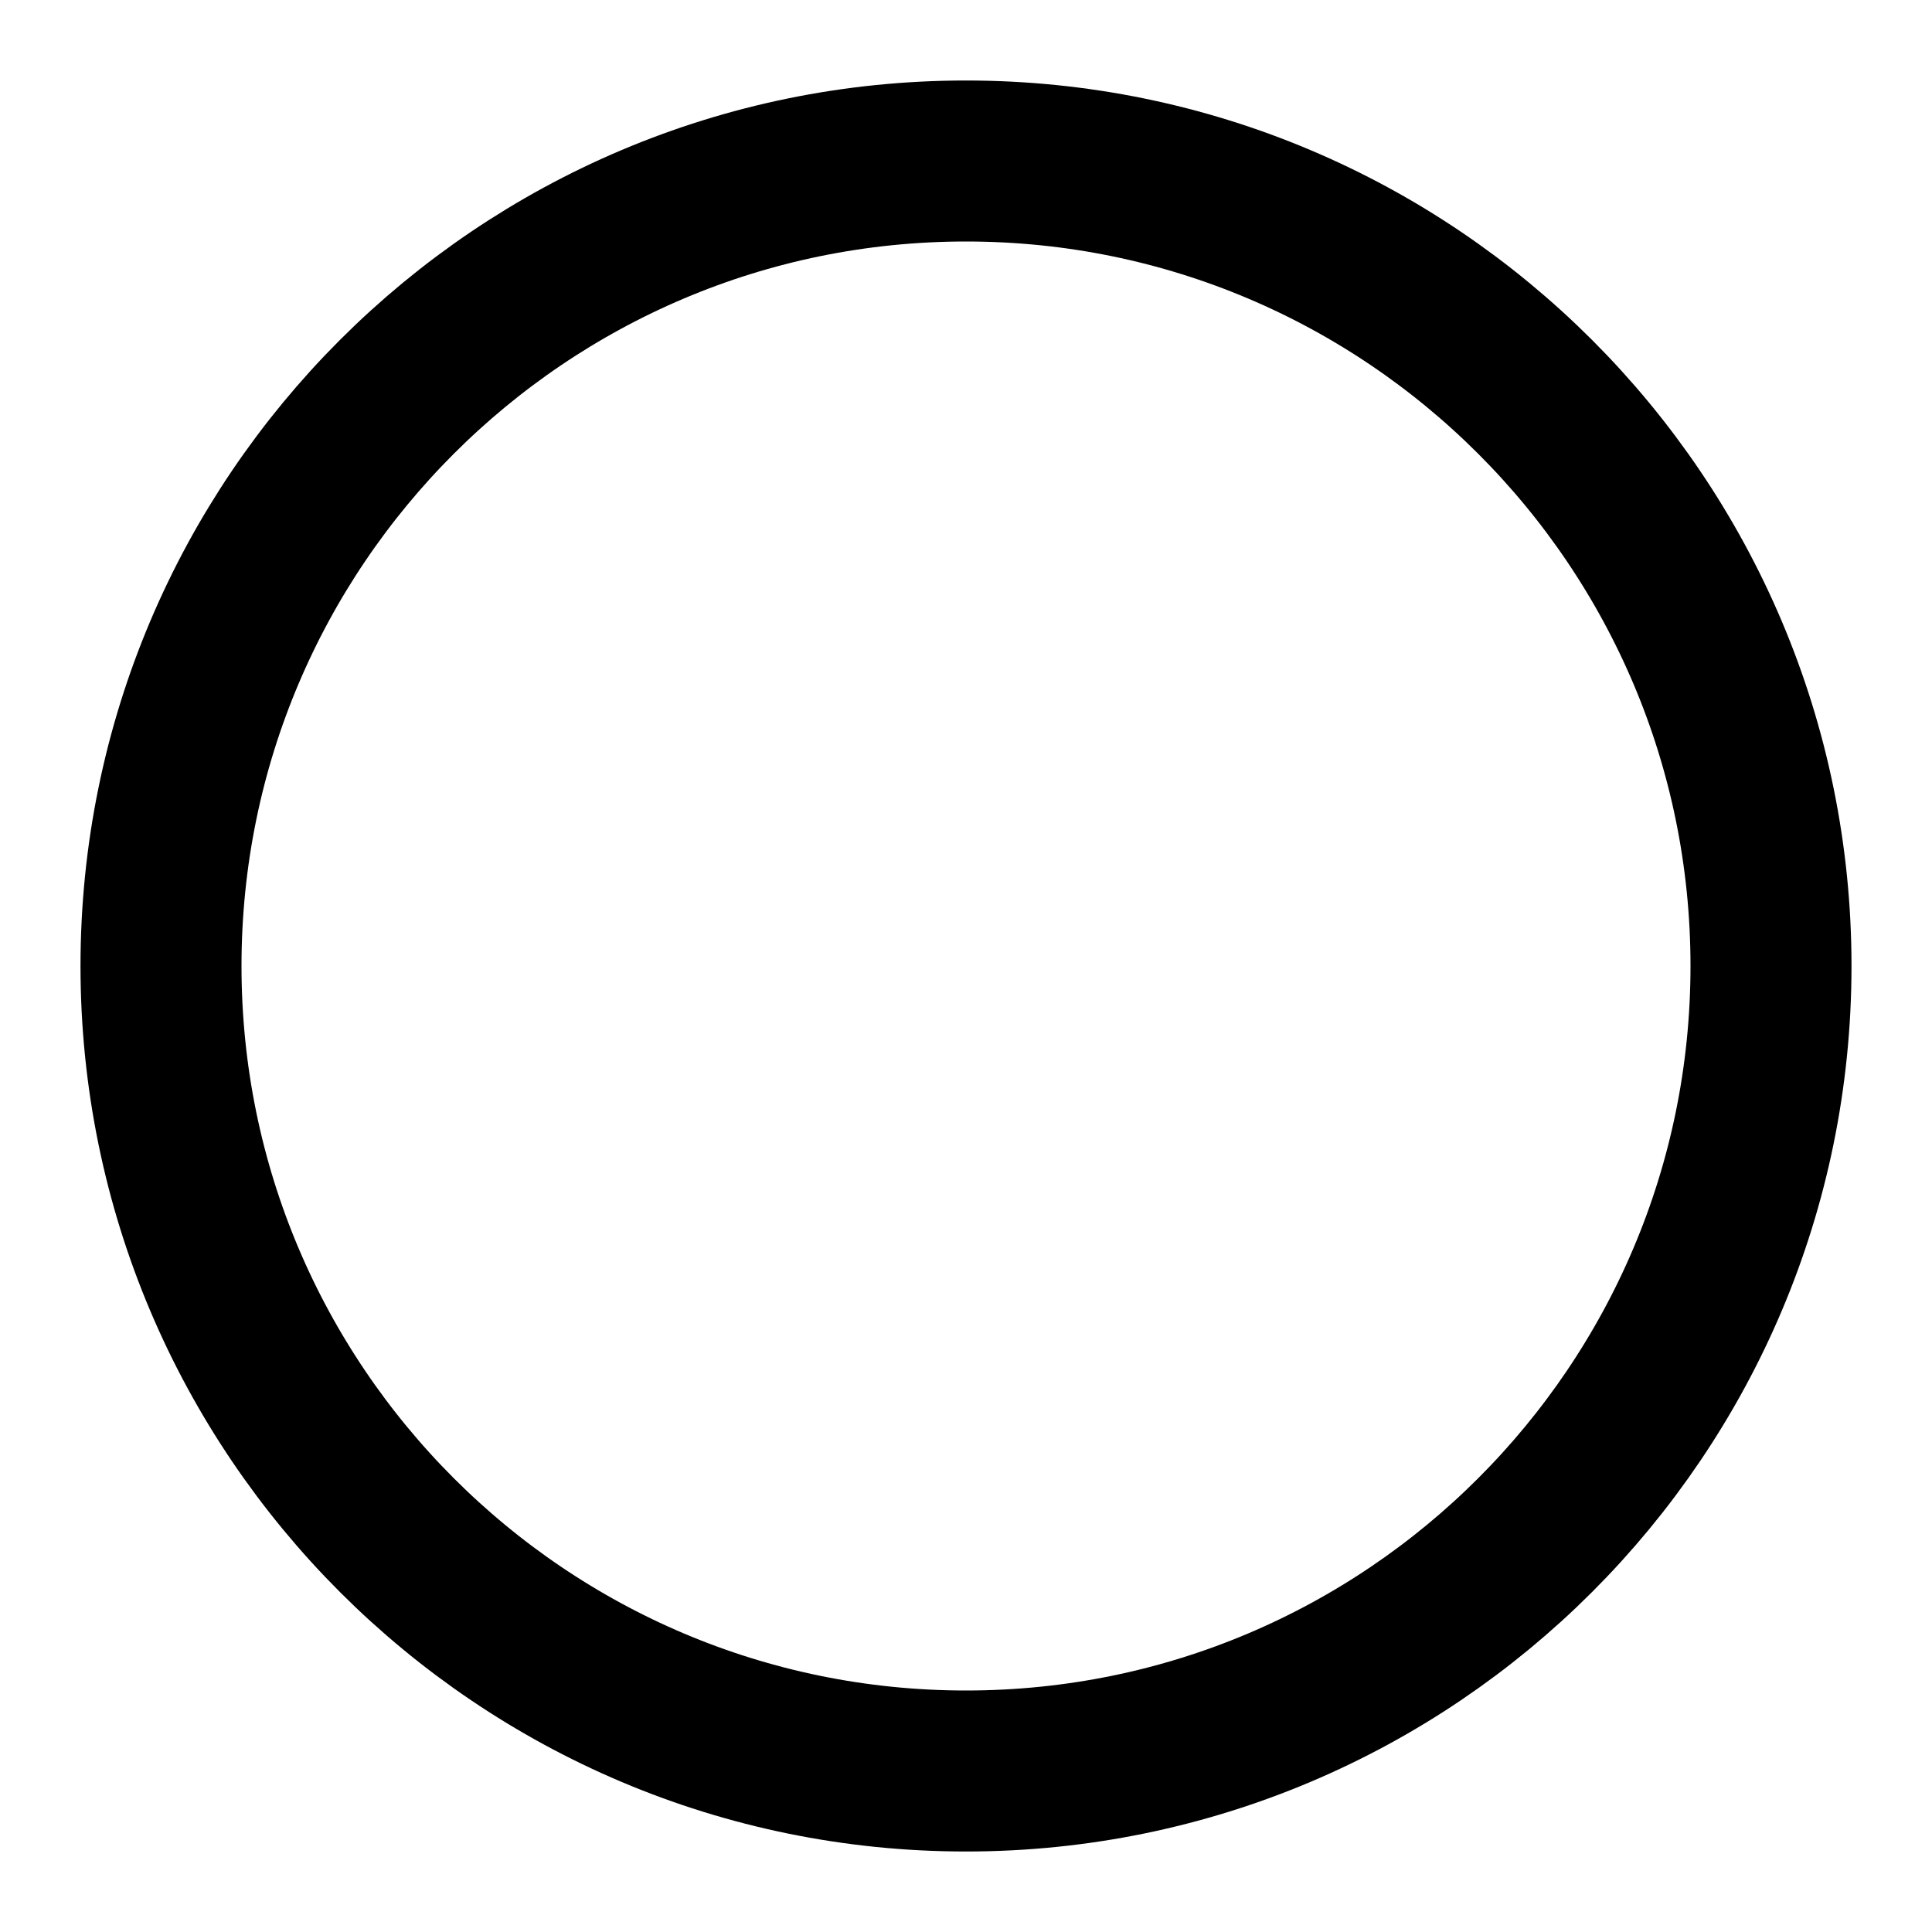
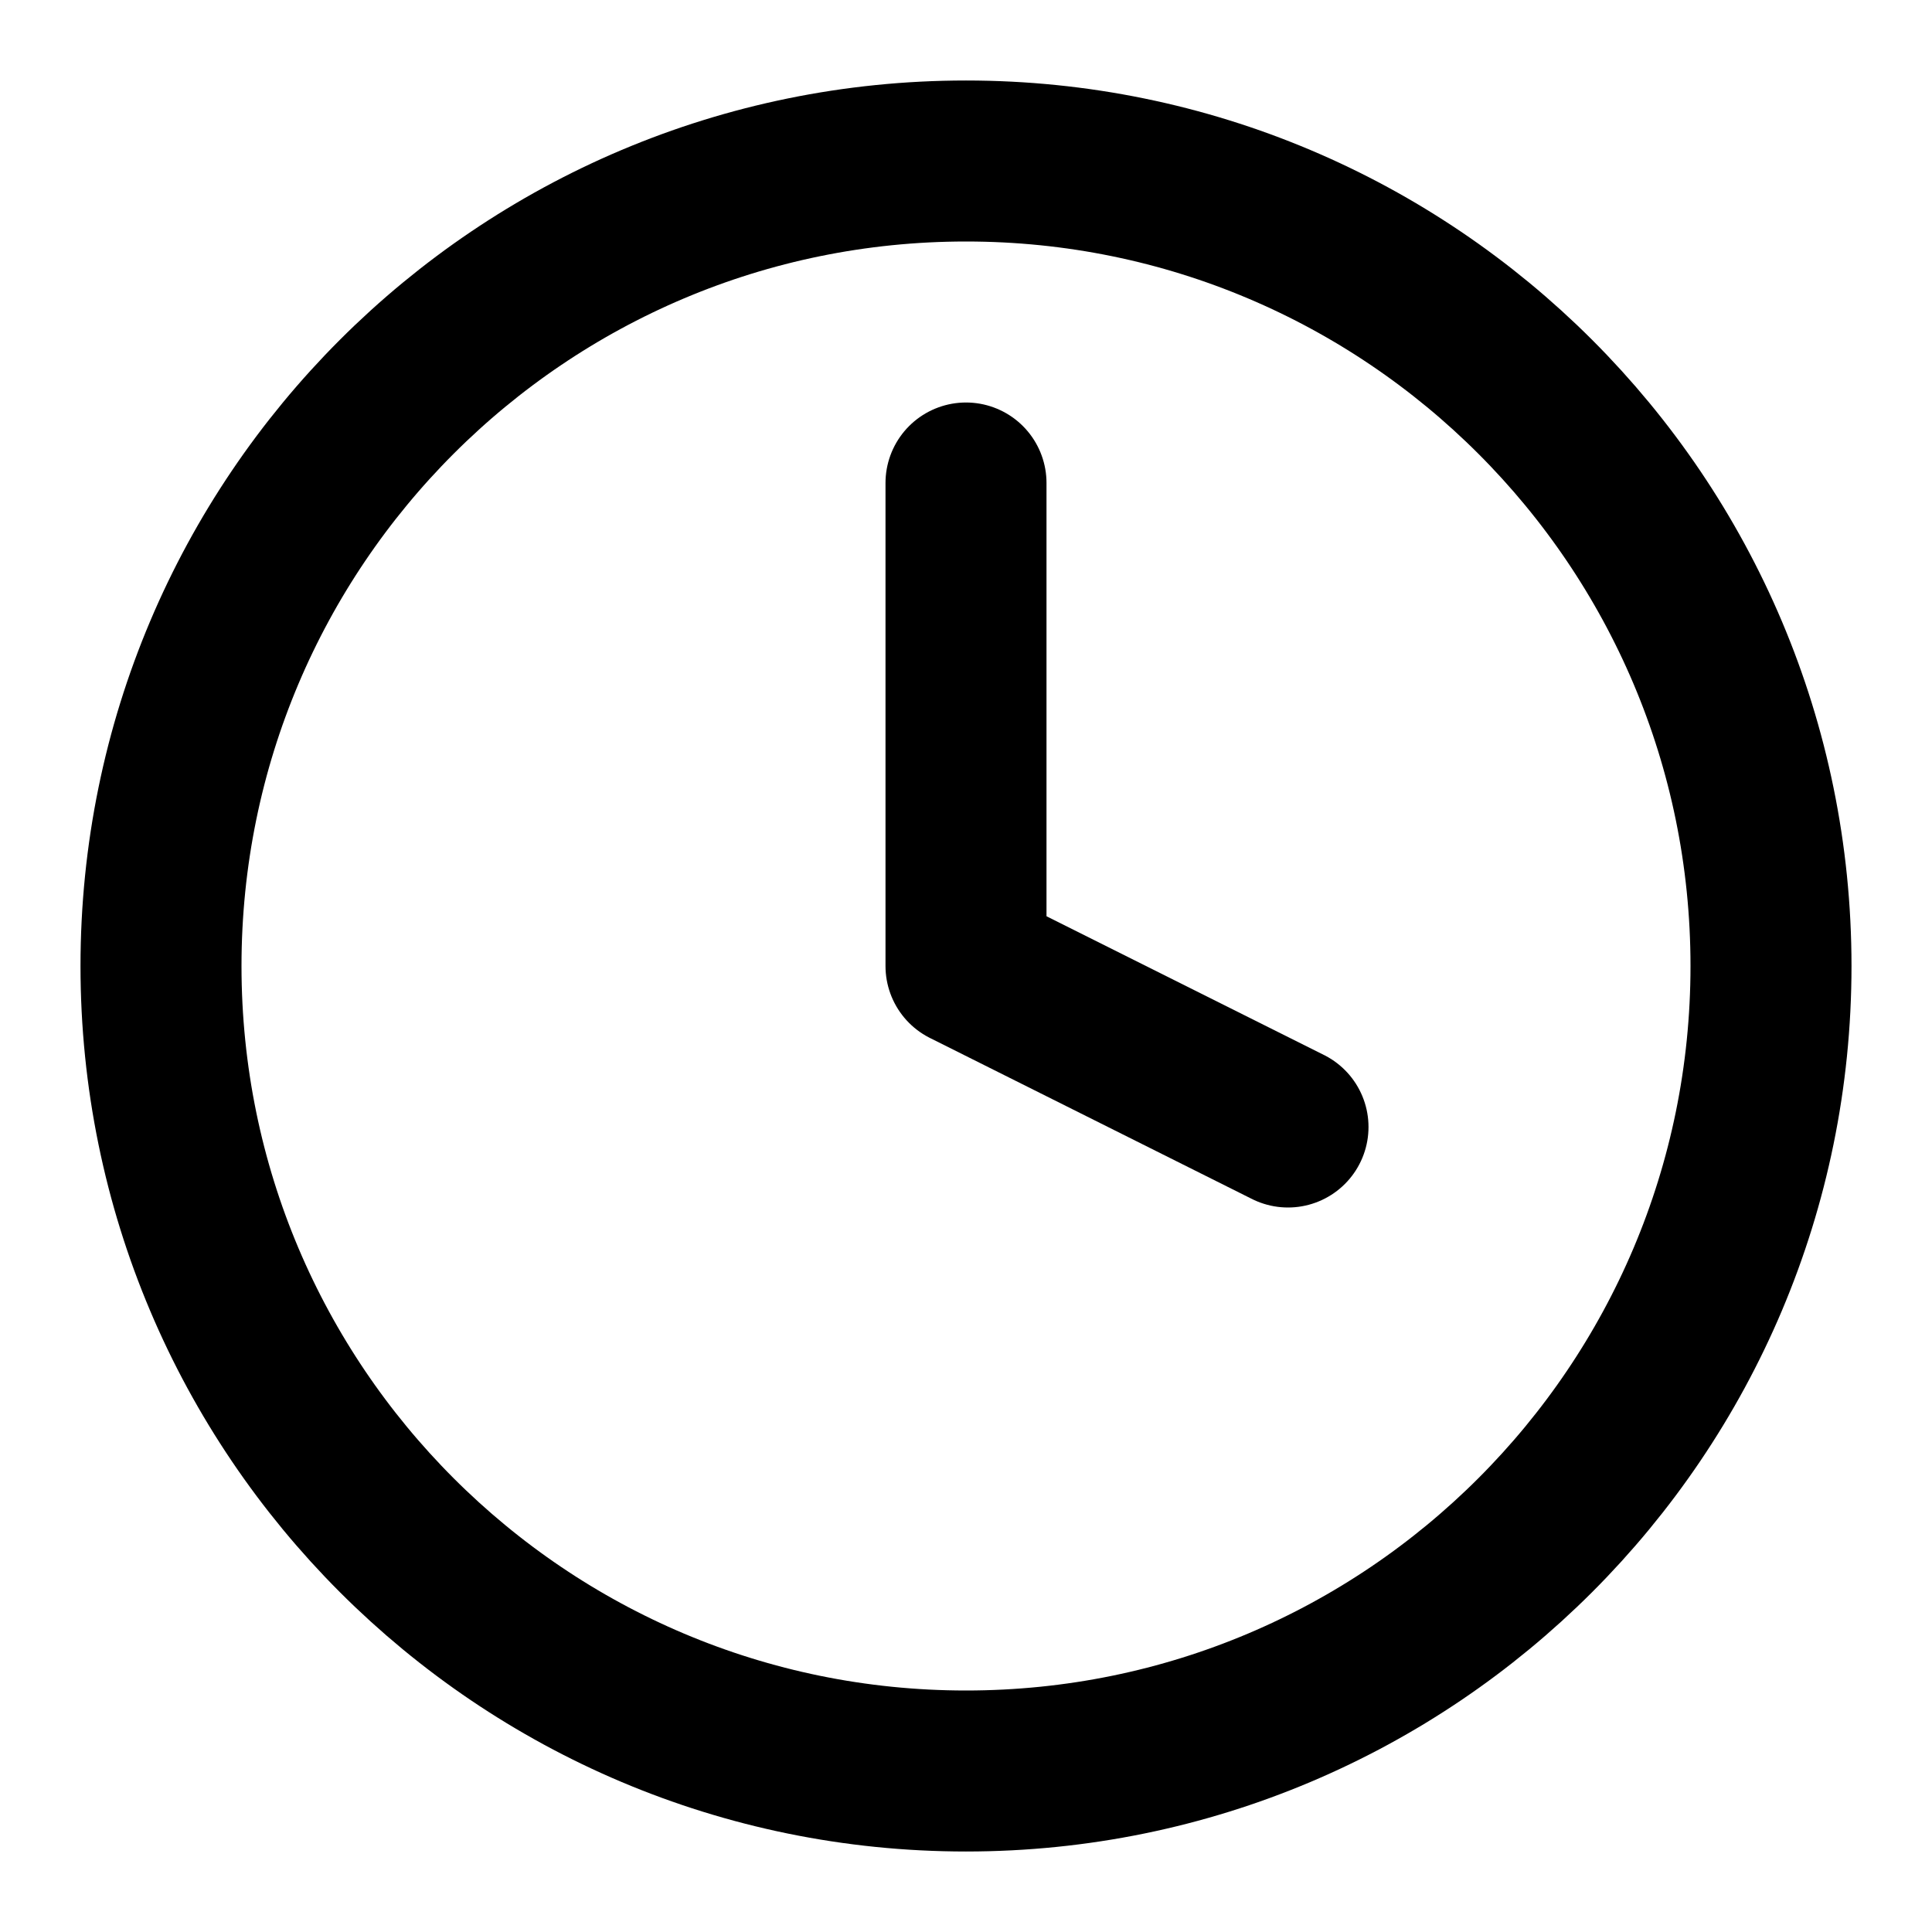
- <svg xmlns="http://www.w3.org/2000/svg" viewBox="0 0 24 24" fill="none" stroke="currentColor" stroke-width="2" stroke-linecap="round" stroke-linejoin="round" aria-hidden="true" focusable="false" role="img">
-   <path d="M12 2C6.48 2 2 6.48 2 12s4.48 10 10 10 10-4.48 10-10S17.52 2 12 2z" />
+ <svg xmlns="http://www.w3.org/2000/svg" viewBox="0 0 24 24" fill="none" stroke="currentColor" stroke-width="2" stroke-linecap="round" stroke-linejoin="round" aria-hidden="true" focusable="false">
+   <circle cx="12" cy="12" r="10" />
+   <path d="M12 6v6l4 2" />
</svg>
